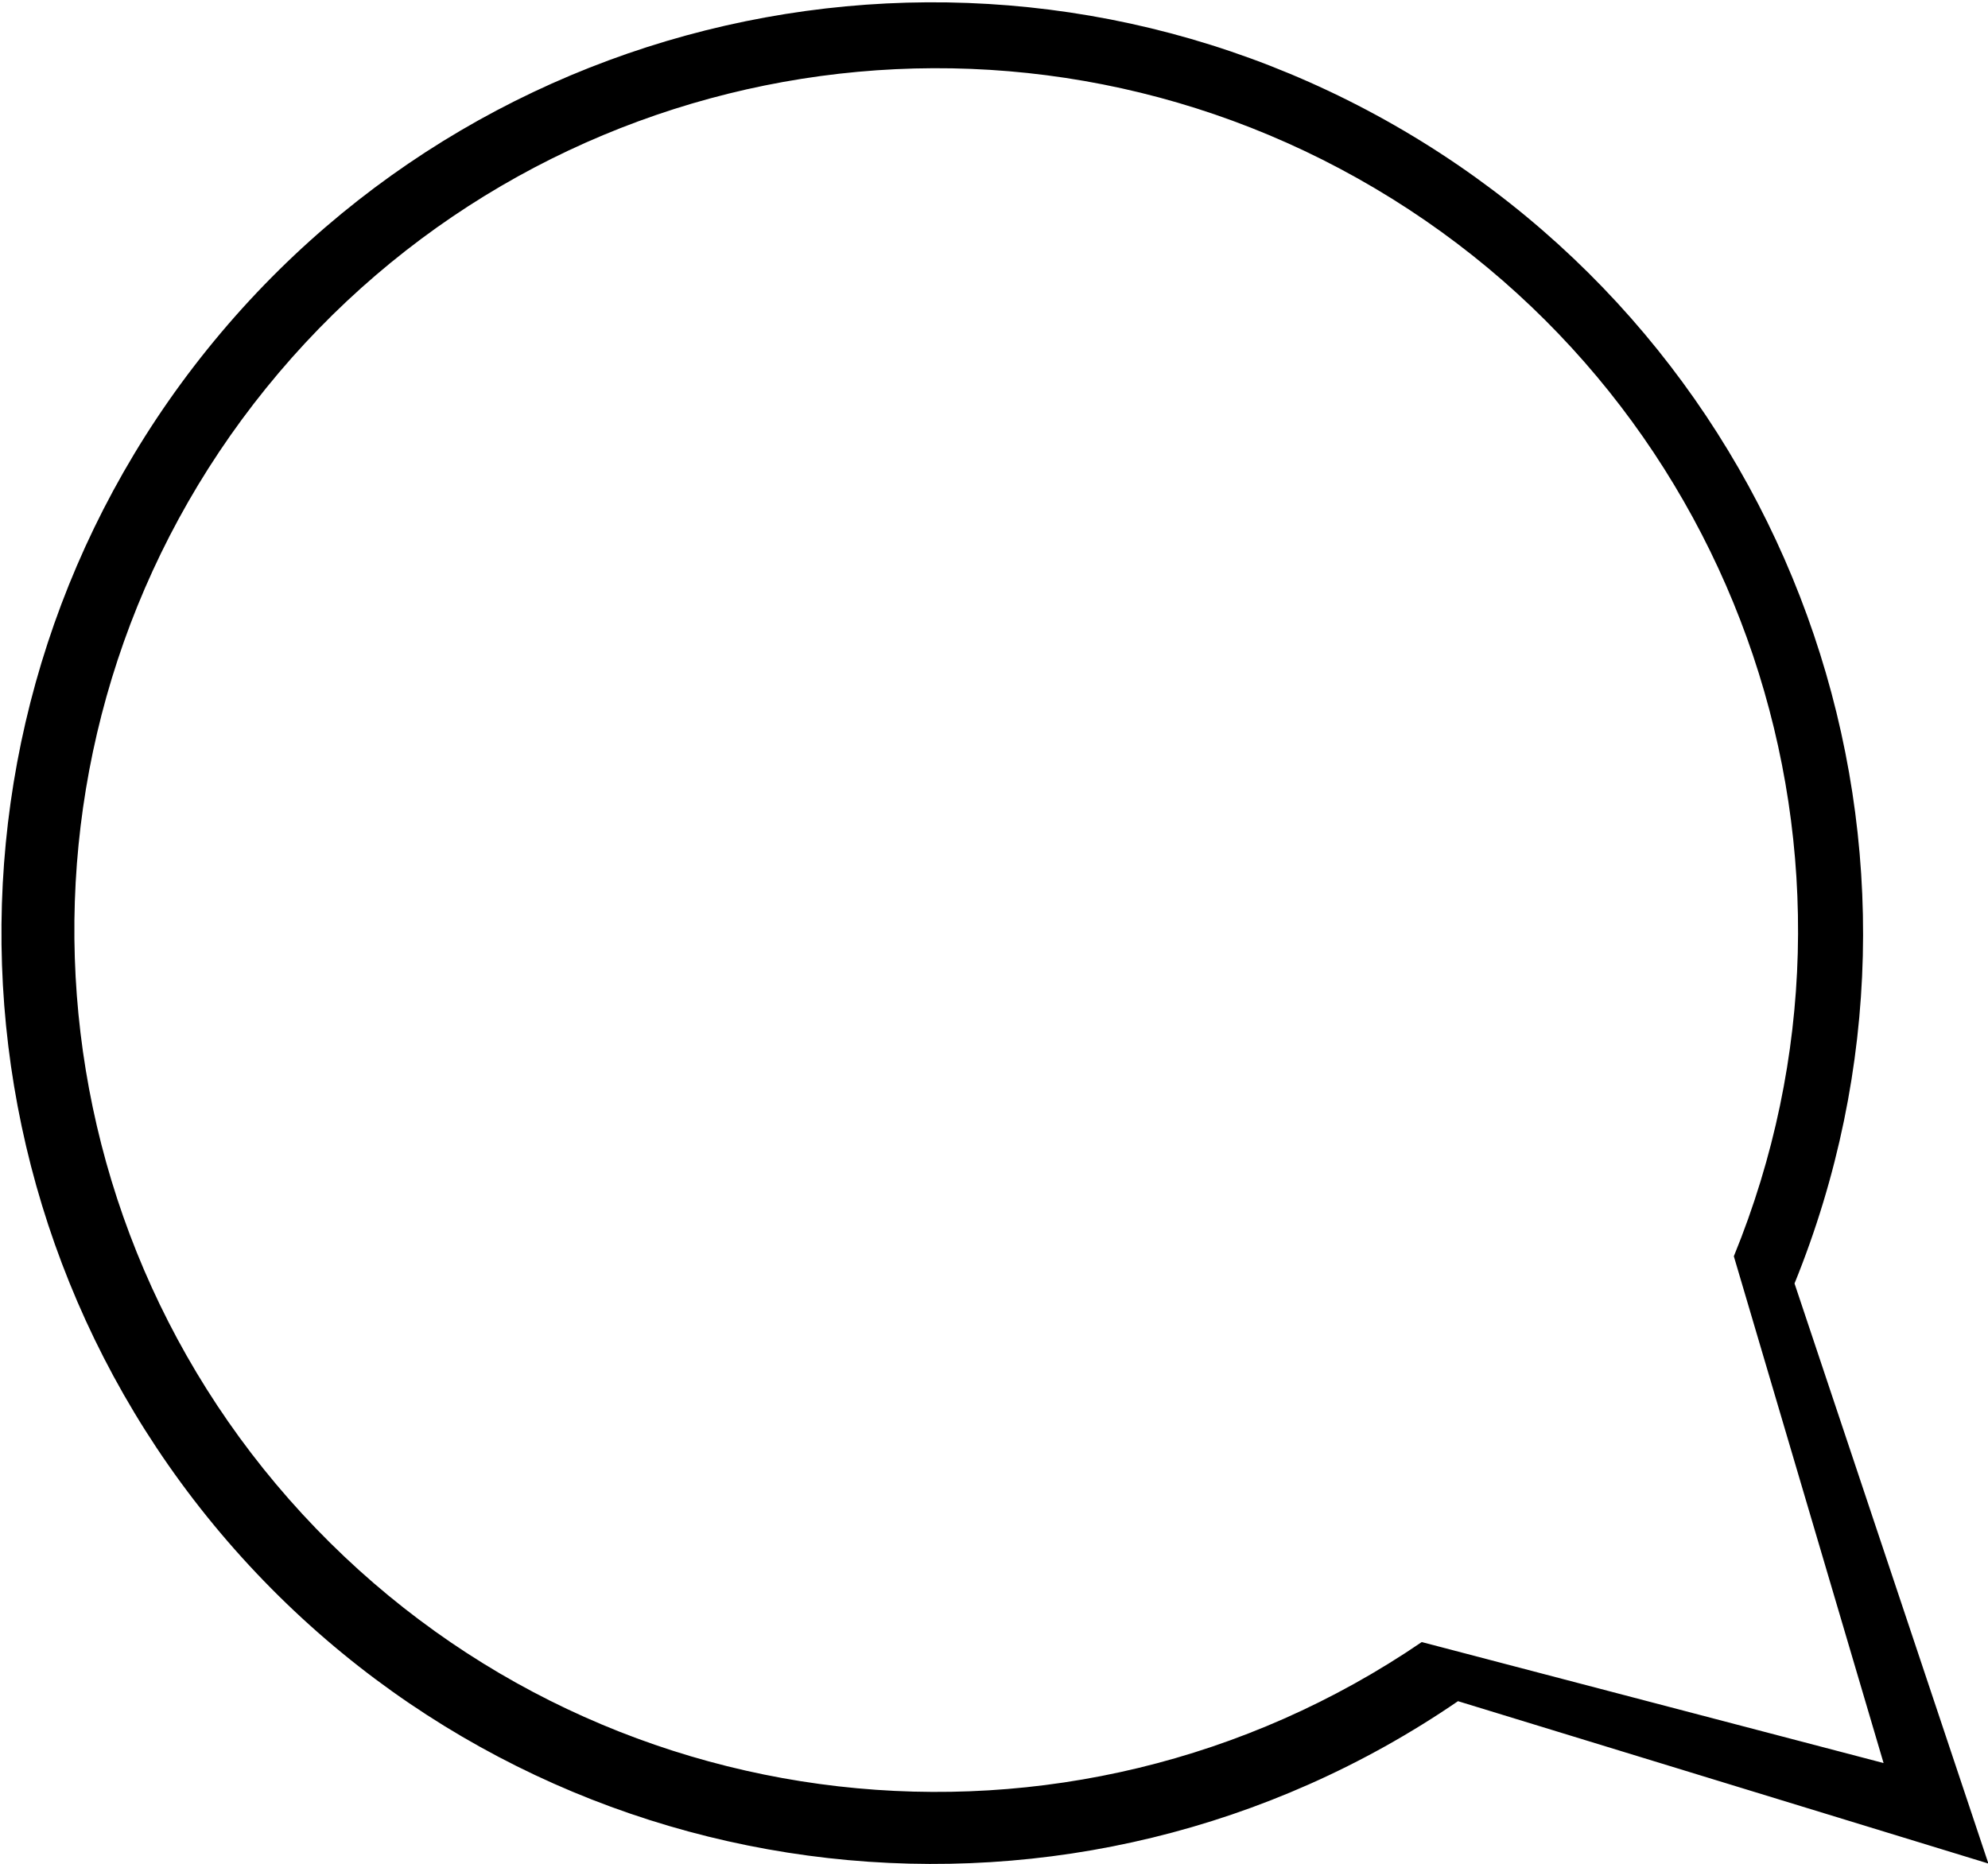
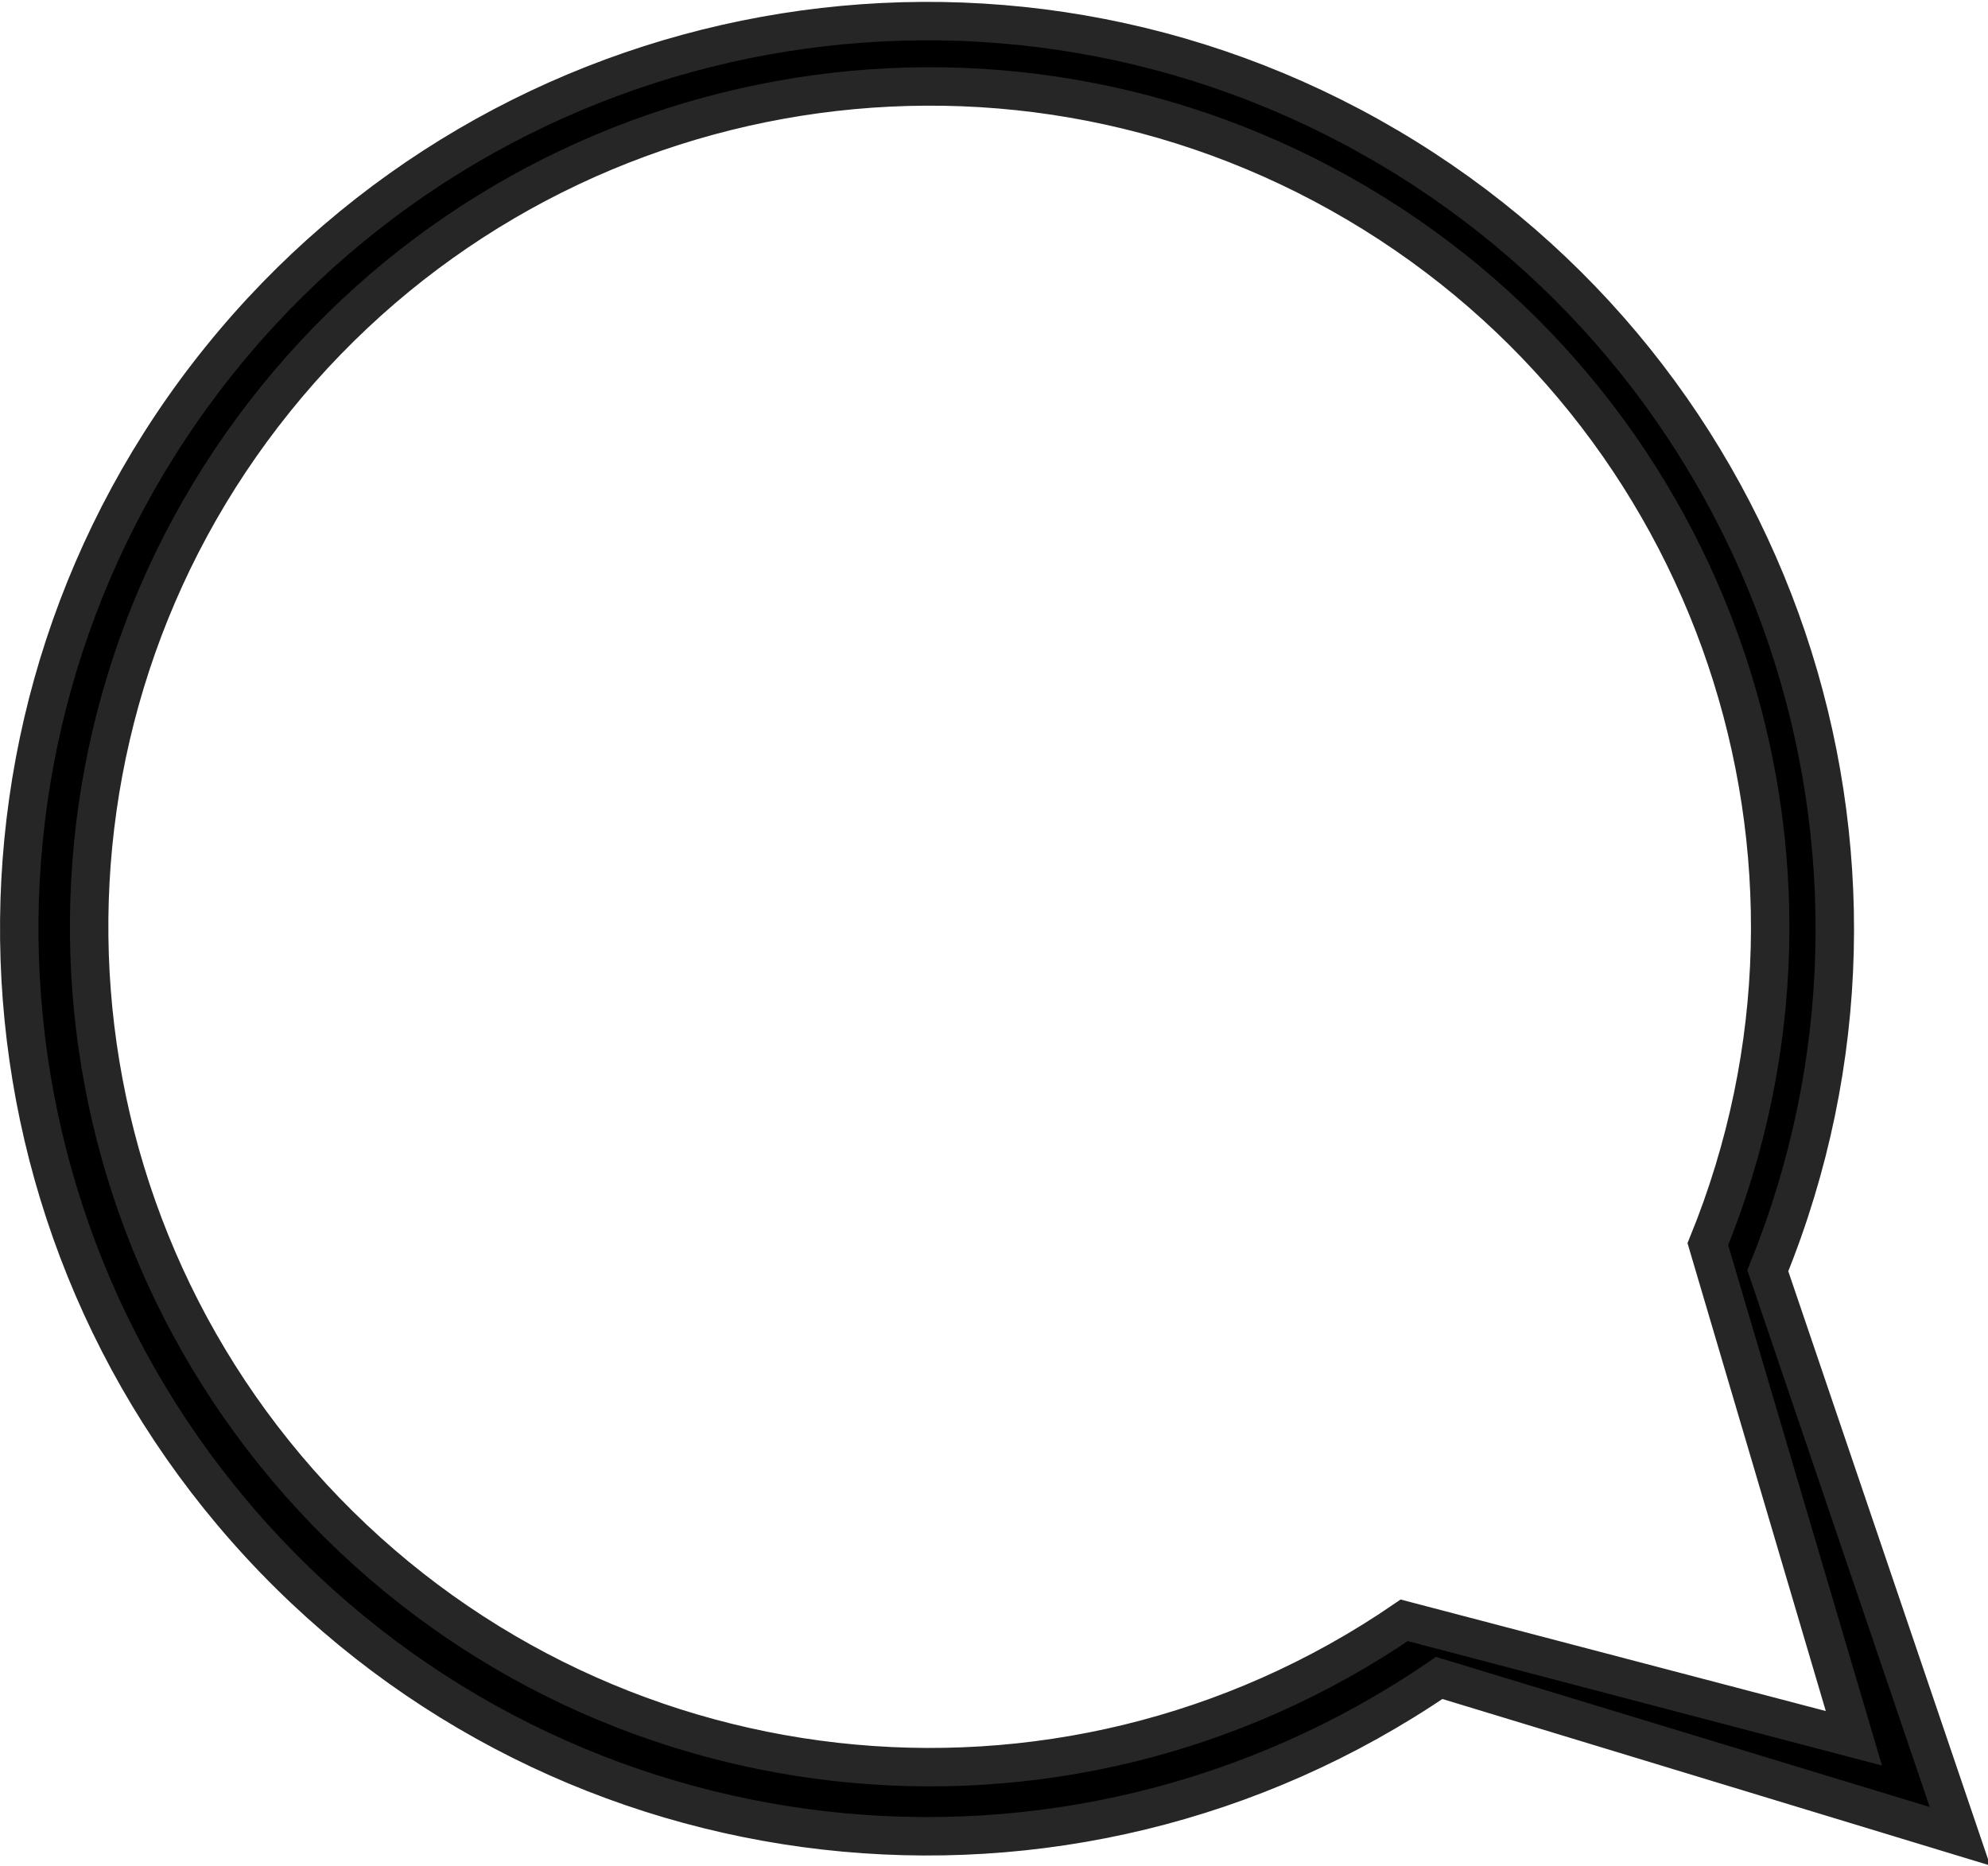
- <svg xmlns="http://www.w3.org/2000/svg" viewBox="0 0 50.45 47.29">
+ <svg xmlns="http://www.w3.org/2000/svg" viewBox="0 0 51.73 48.56">
+   <defs>
+     <style>.cls-1{stroke:#262626;stroke-miterlimit:10;}</style>
+   </defs>
  <g id="Laag_2" data-name="Laag 2">
    <g id="background">
-       <path d="M45.54,32.57A23.62,23.62,0,1,0,37,43.17l13.46,4.12Zm-9.46,9.1A21.87,21.87,0,1,1,44,31.88l3.8,12.86Z" />
+       <path class="cls-1" d="M46,33.07a23.62,23.62,0,1,0-8.55,10.6L51,47.79Zm-9.46,9.1a21.87,21.87,0,1,1,7.9-9.79l3.8,12.86Z" />
    </g>
  </g>
</svg>
